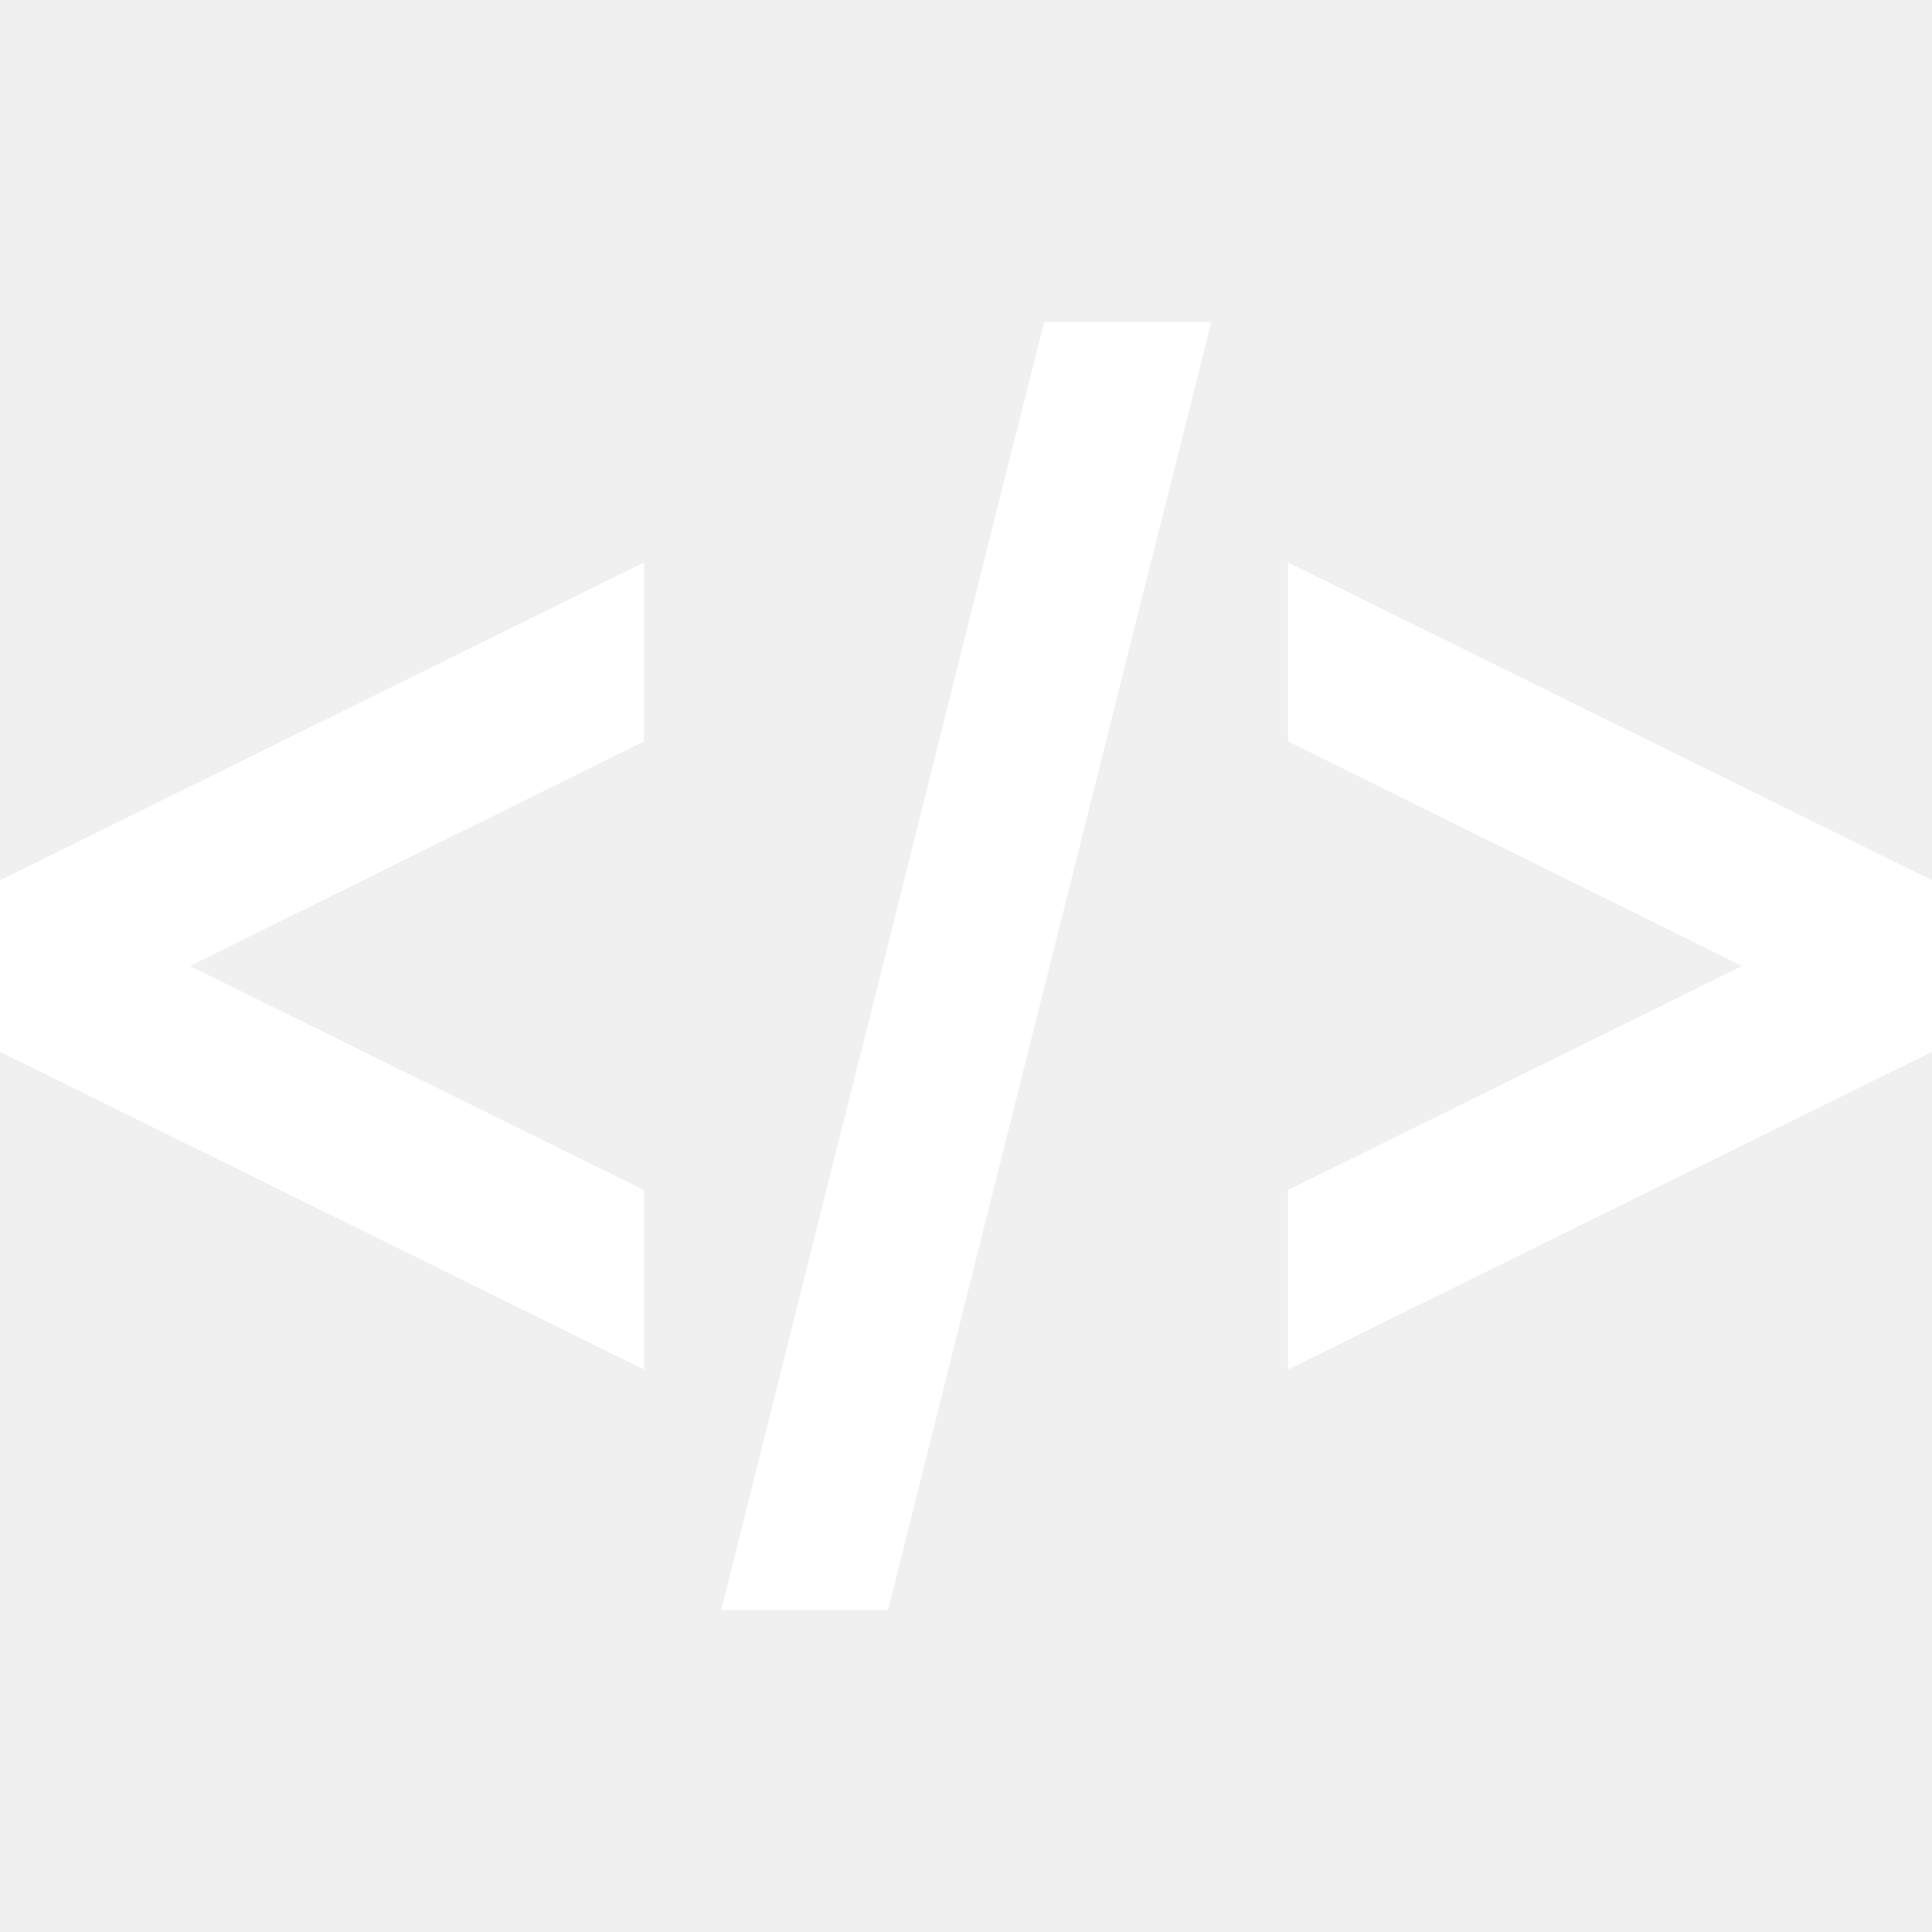
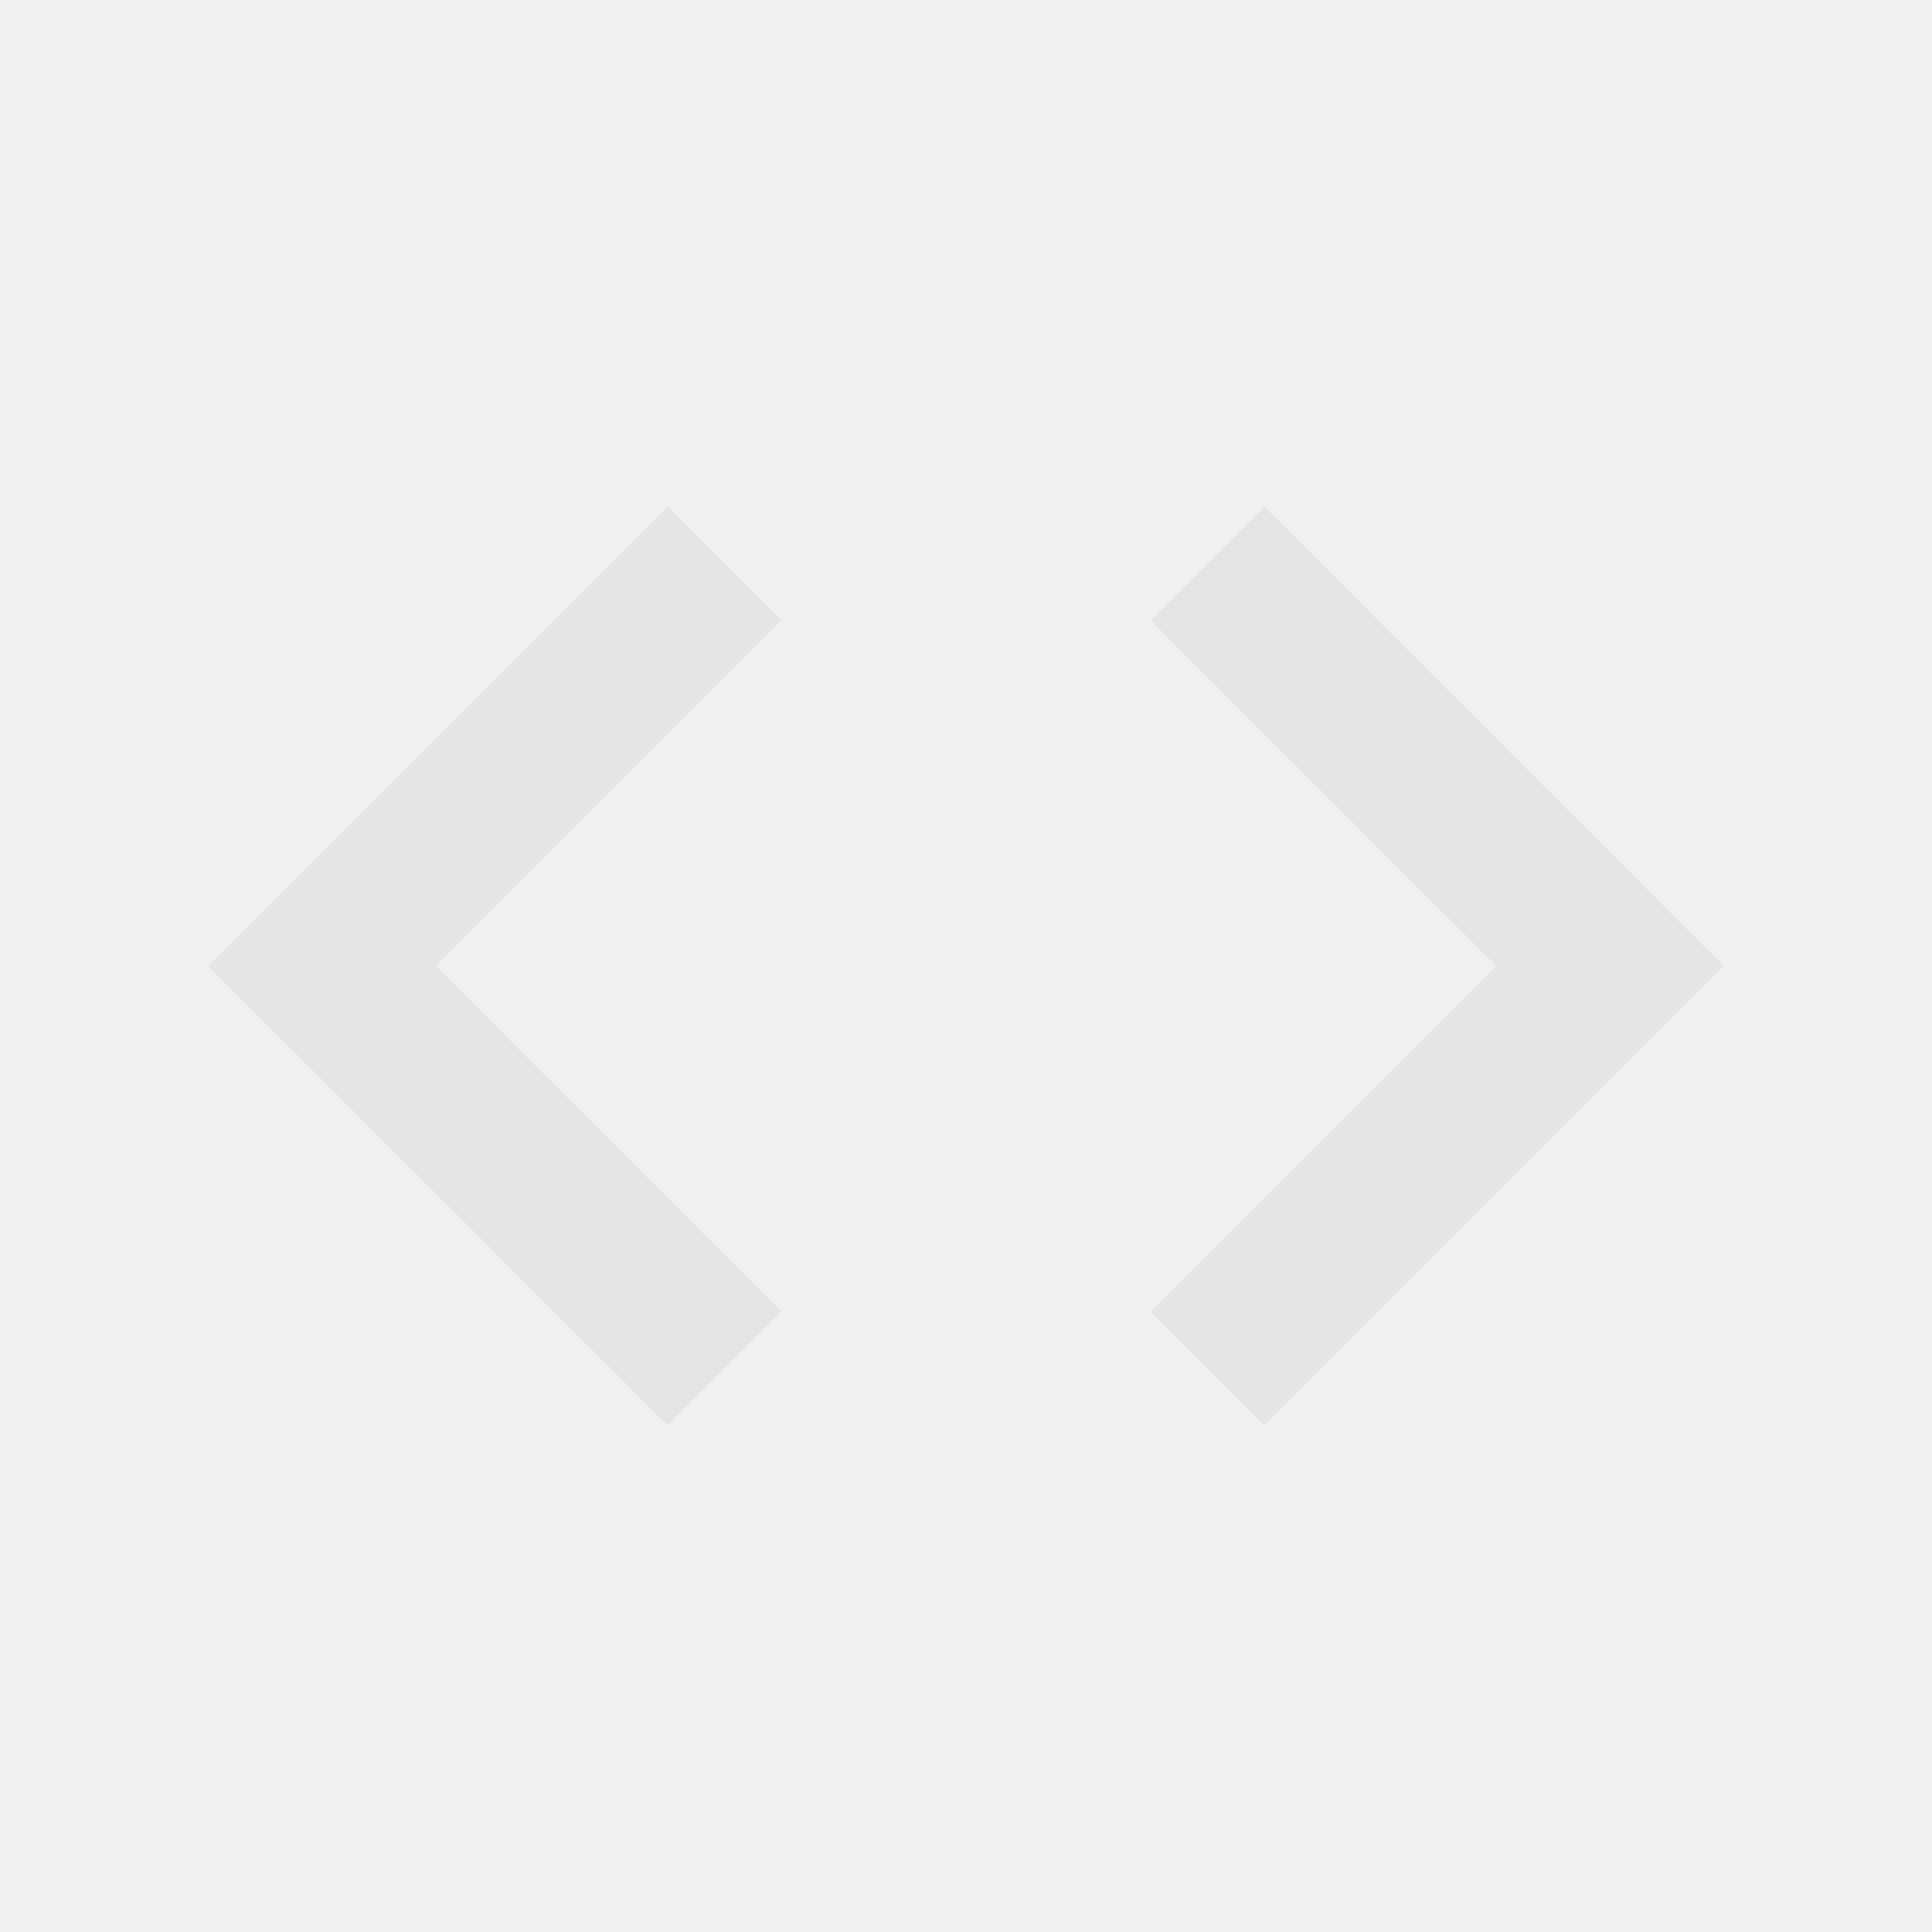
<svg xmlns="http://www.w3.org/2000/svg" width="24" height="24" viewBox="0 0 24 24">
-   <path fill="#fff" d="M24 10.935v2.131l-8 3.947v-2.23l5.64-2.783-5.64-2.79v-2.223l8 3.948zm-16 3.848l-5.64-2.783 5.64-2.79v-2.223l-8 3.948v2.131l8 3.947v-2.23zm7.047-10.783h-2.078l-4.011 16h2.073l4.016-16z" />
+   <path fill="#E5E5E5" d="M8.293 6.293L2.586 12 8.293 17.707 9.707 16.293 5.414 12 9.707 7.707zM15.707 17.707L21.414 12 15.707 6.293 14.293 7.707 18.586 12 14.293 16.293z" />
</svg>
